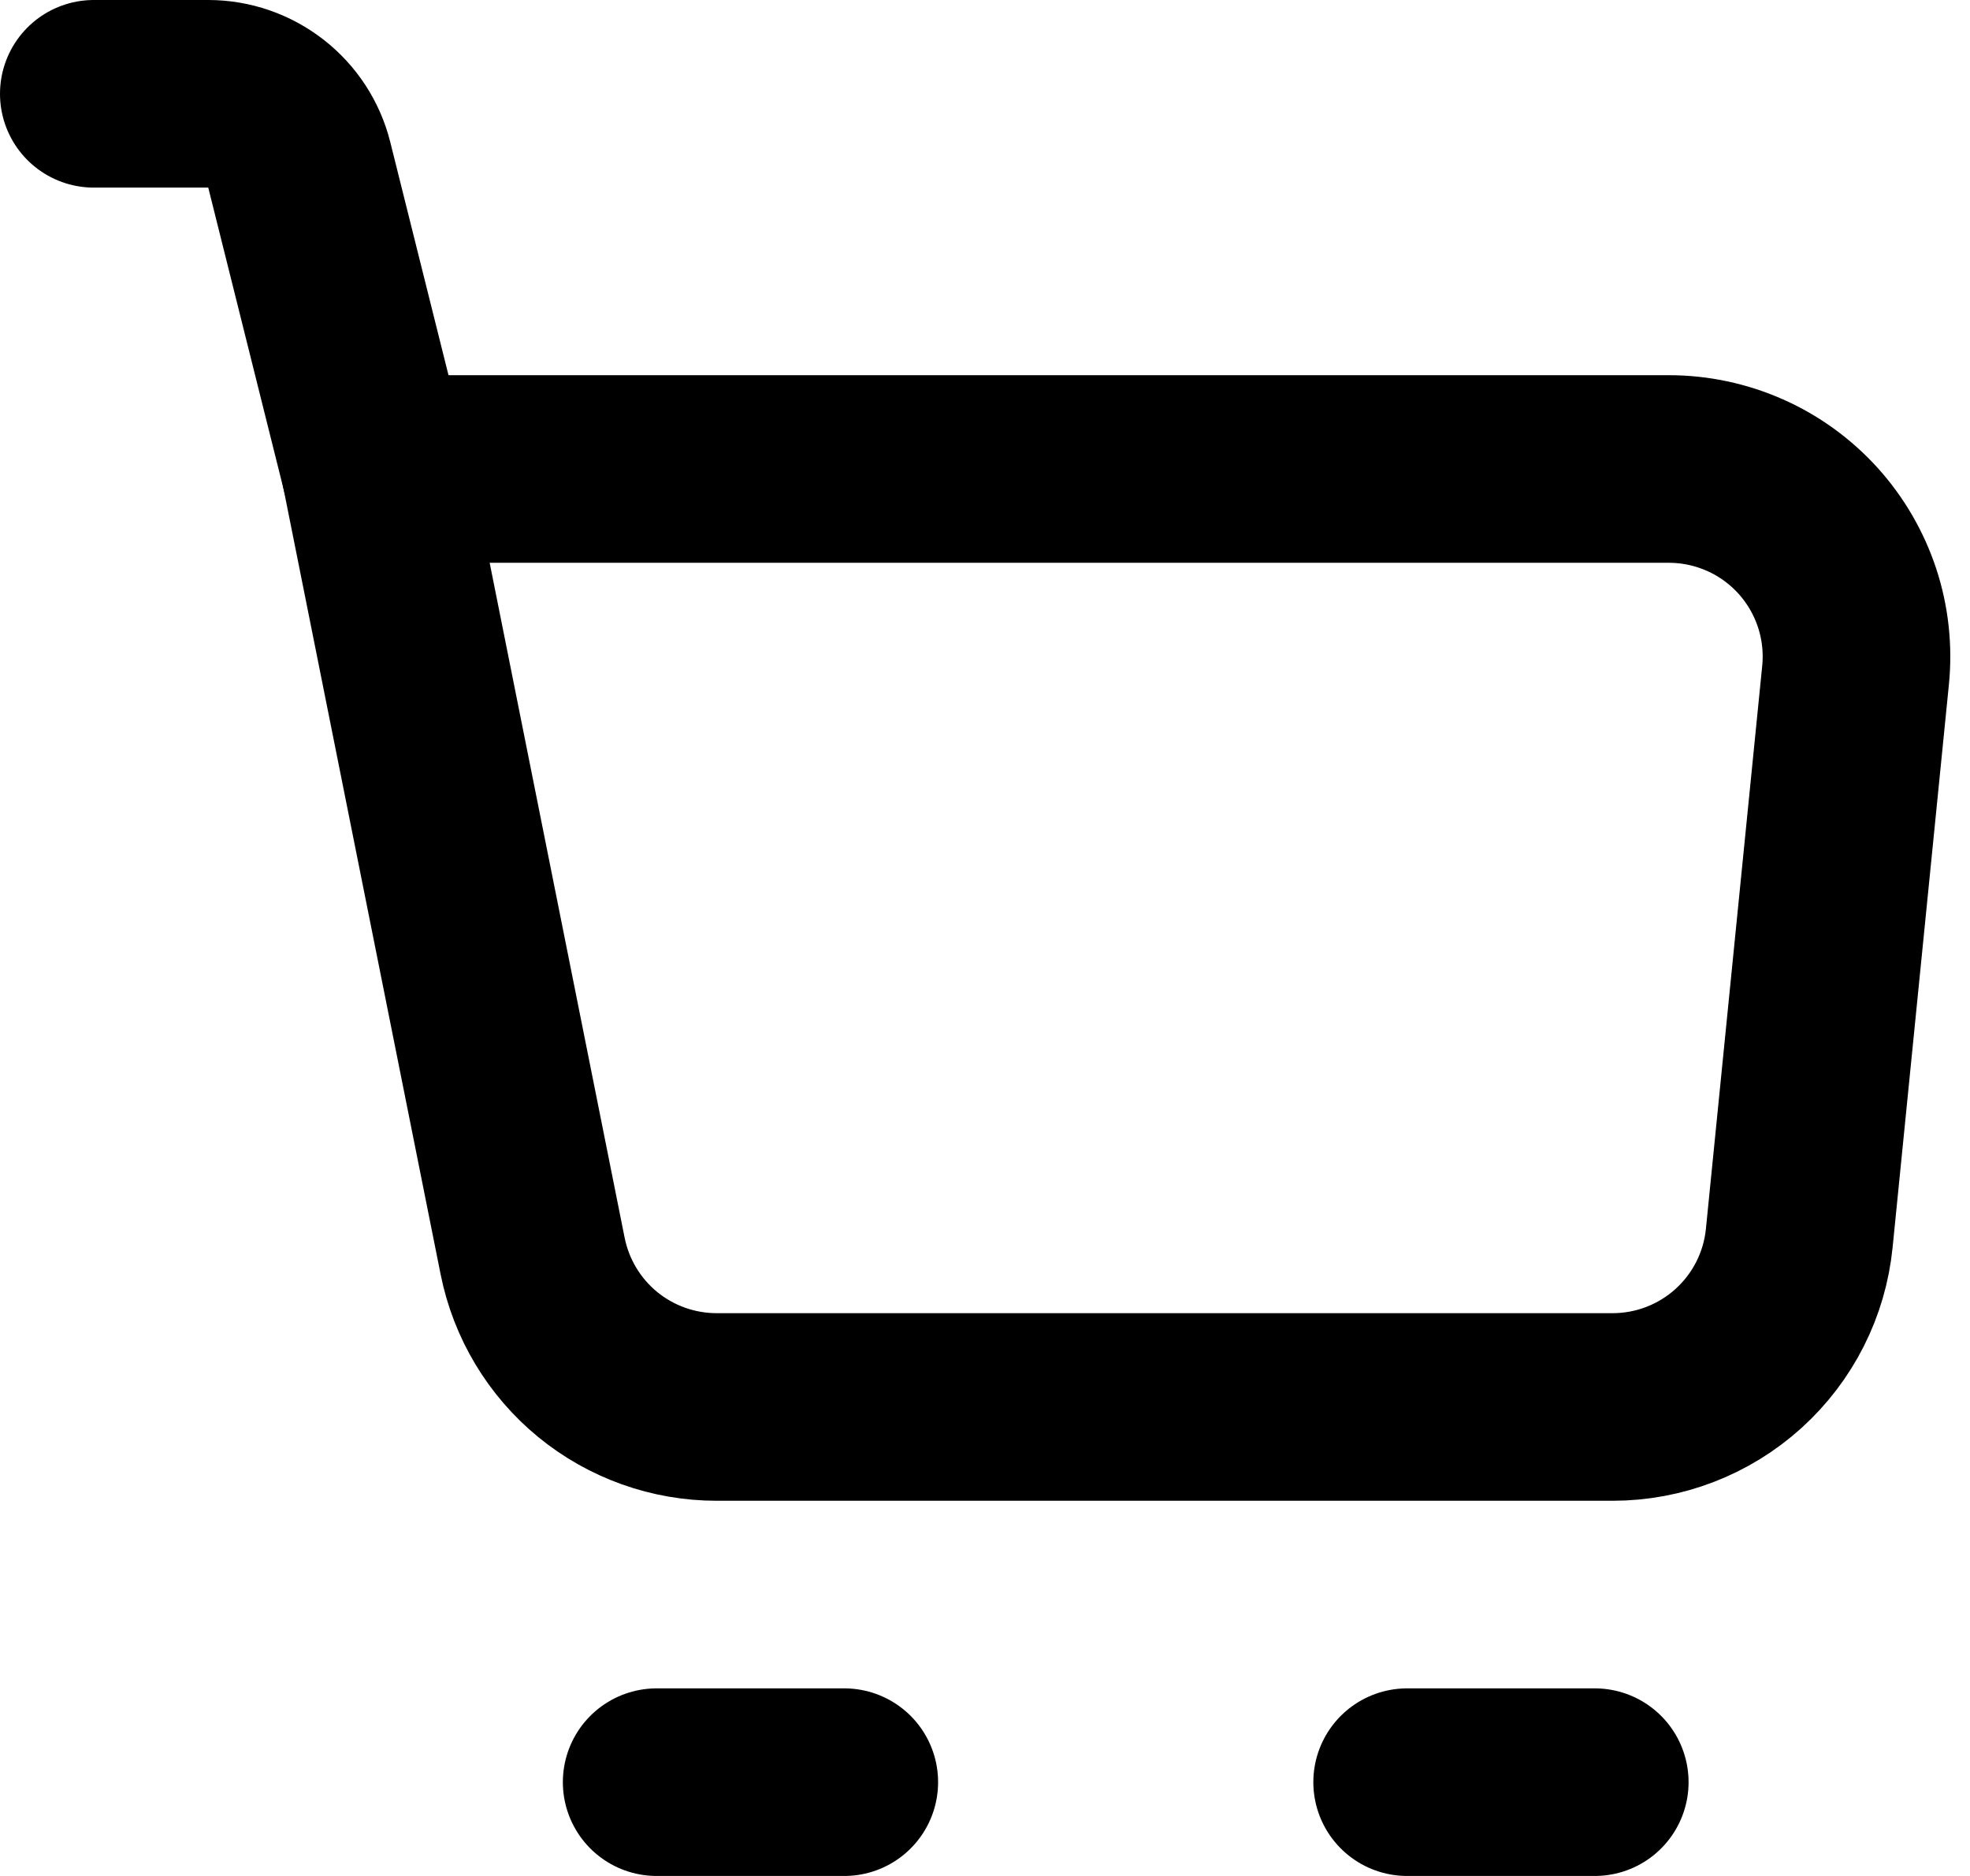
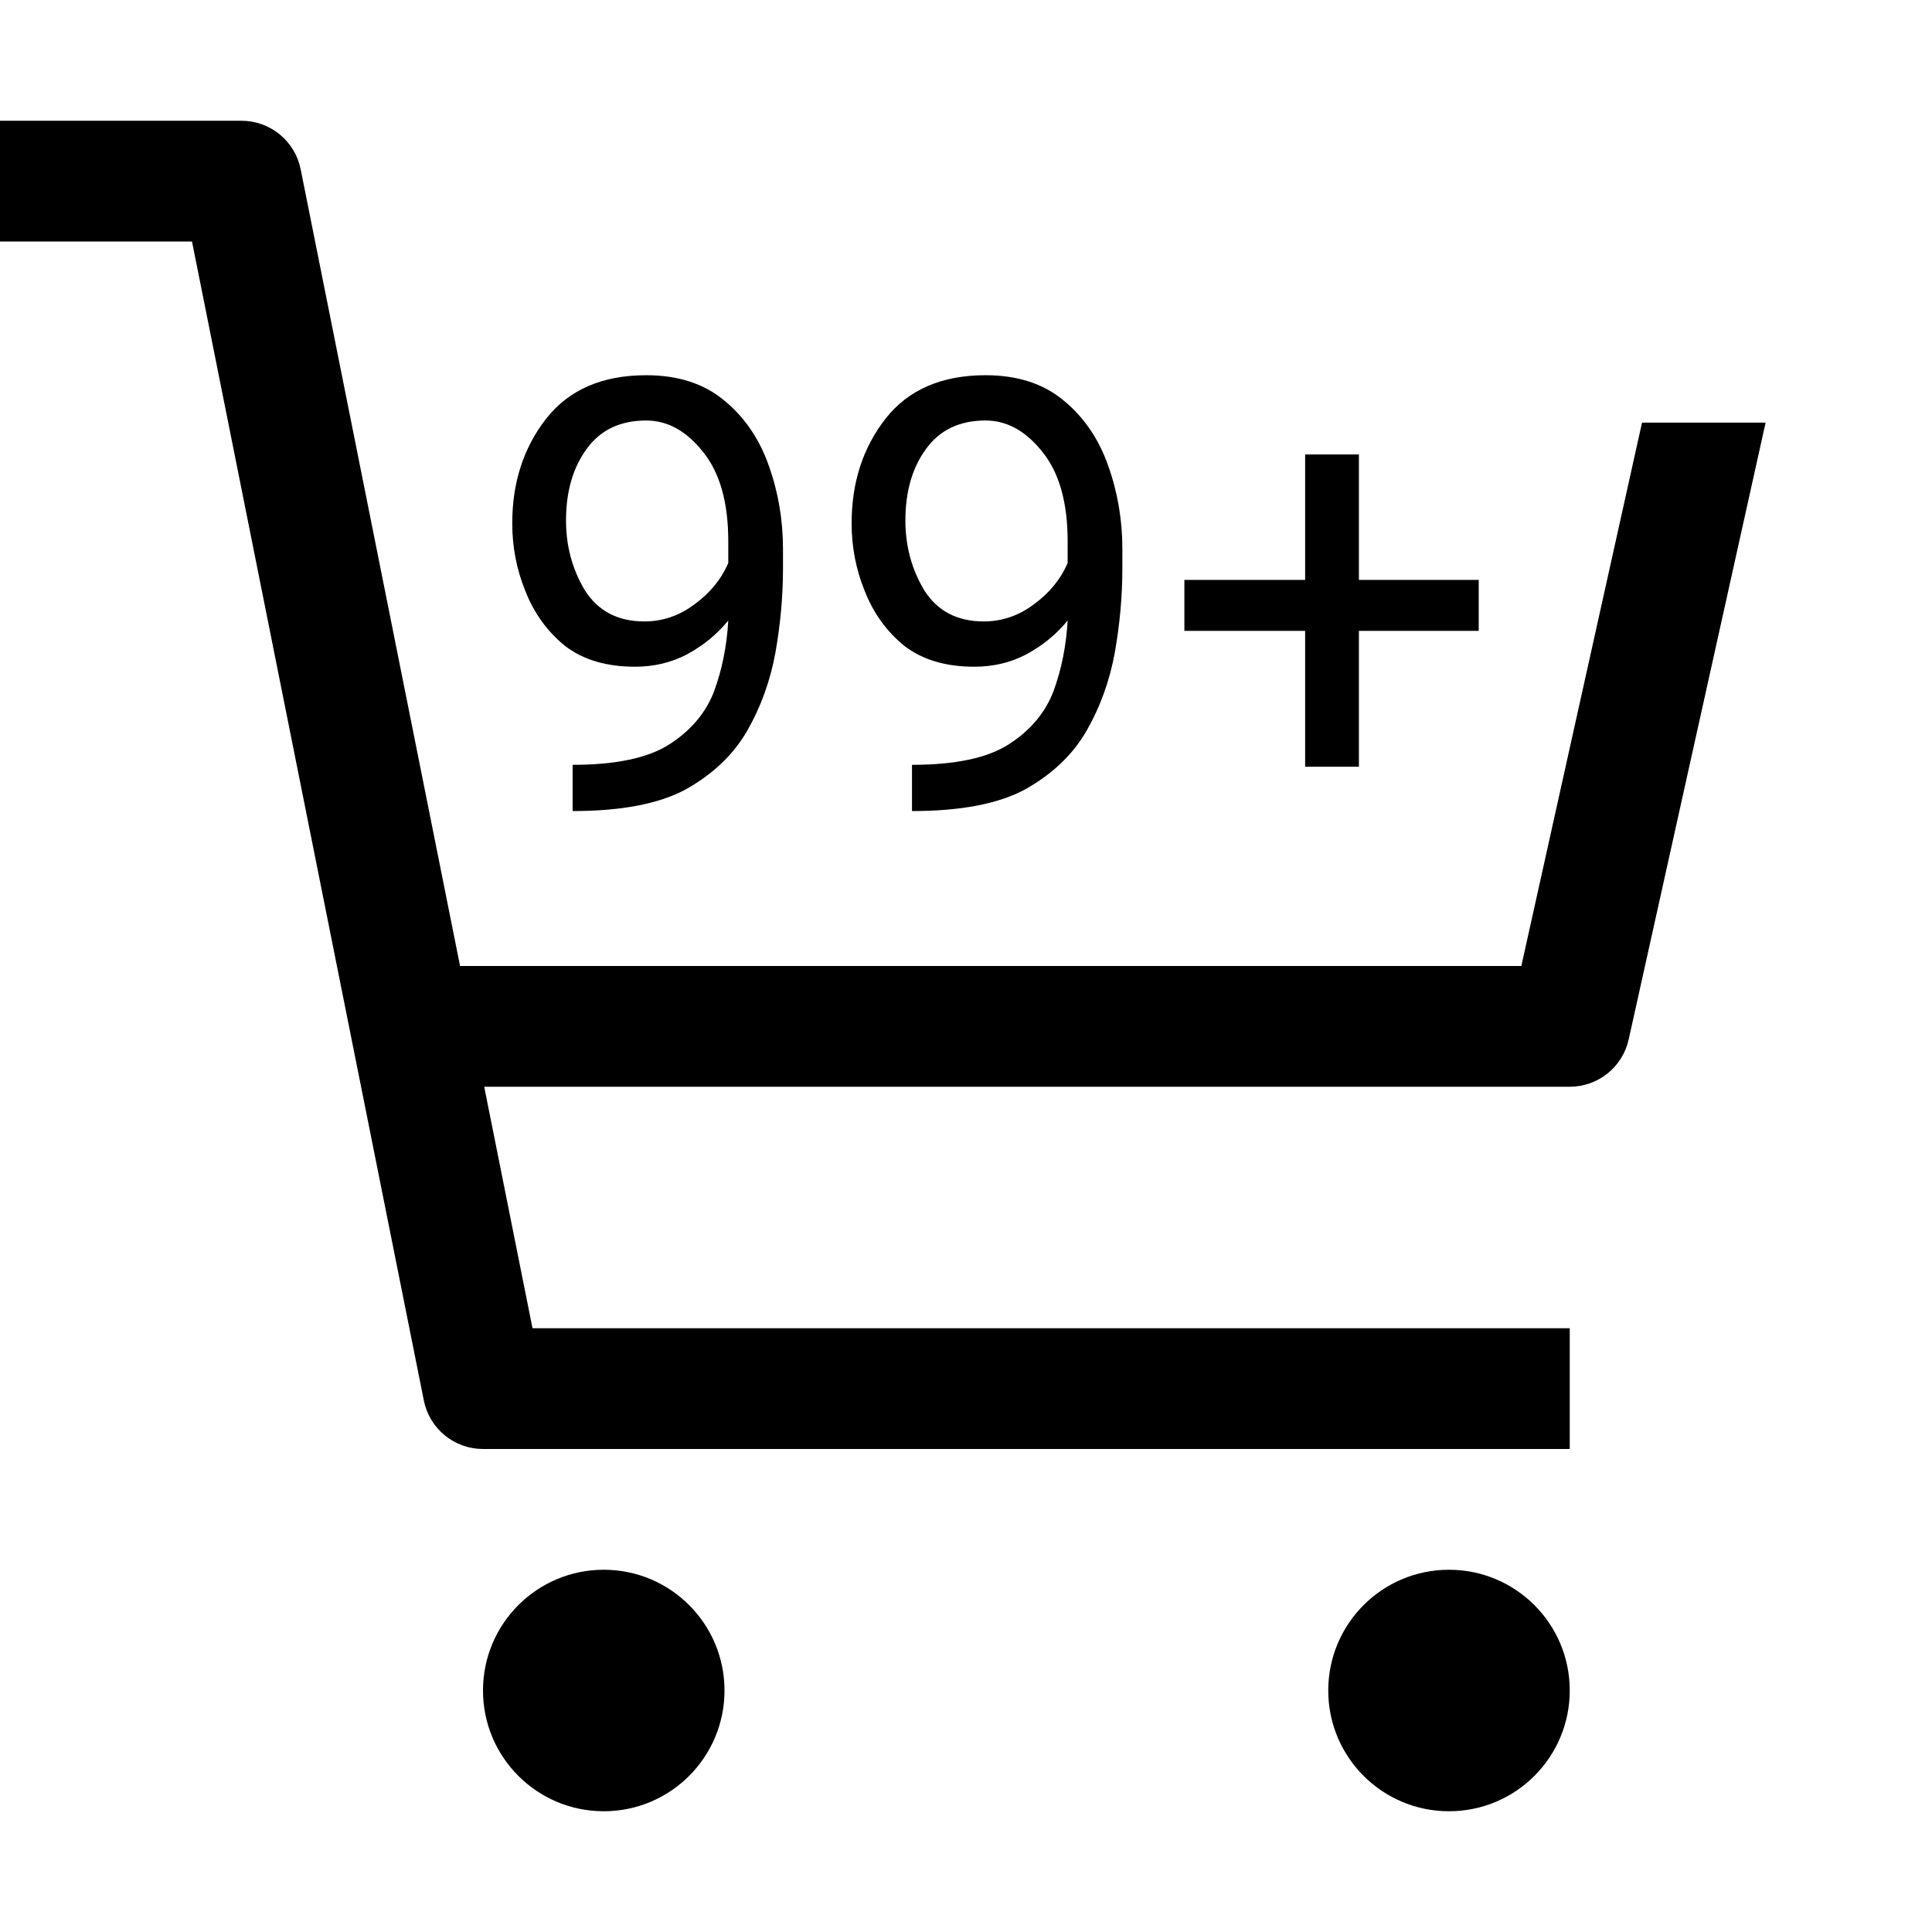
- <svg xmlns="http://www.w3.org/2000/svg" width="21" height="20" viewBox="0 0 21 20" fill="none">
-   <path d="M4 5H17.79C18.069 5 18.346 5.059 18.601 5.172C18.857 5.285 19.085 5.451 19.273 5.658C19.46 5.865 19.602 6.109 19.69 6.375C19.777 6.64 19.808 6.921 19.78 7.199L19.18 13.199C19.131 13.693 18.9 14.15 18.532 14.483C18.164 14.816 17.686 15 17.19 15H7.64C7.177 15 6.729 14.84 6.371 14.547C6.014 14.254 5.769 13.846 5.678 13.392L4 5Z" stroke="black" stroke-width="2" stroke-linejoin="round" />
-   <path d="M4 5L3.19 1.757C3.136 1.541 3.011 1.349 2.835 1.212C2.659 1.075 2.443 1 2.22 1H1" stroke="black" stroke-width="2" stroke-linecap="round" stroke-linejoin="round" />
-   <path d="M7 19H9" stroke="black" stroke-width="2" stroke-linecap="round" stroke-linejoin="round" />
-   <path d="M15 19H17" stroke="black" stroke-width="2" stroke-linecap="round" stroke-linejoin="round" />
+ <svg xmlns="http://www.w3.org/2000/svg" width="32" height="32" viewBox="0 0 32 32" fill="none">
+   <path d="M10 30C11.105 30 12 29.105 12 28C12 26.895 11.105 26 10 26C8.895 26 8 26.895 8 28C8 29.105 8.895 30 10 30Z" fill="black" />
+   <path d="M24 30C25.105 30 26 29.105 26 28C26 26.895 25.105 26 24 26C22.895 26 22 26.895 22 28C22 29.105 22.895 30 24 30Z" fill="black" />
+   <path d="M4.98 2.804C4.935 2.577 4.812 2.373 4.634 2.227C4.455 2.08 4.231 2 4 2H0V4H3.18L7.02 23.196C7.065 23.423 7.188 23.627 7.366 23.773C7.545 23.92 7.769 24 8 24H26V22H8.82L8.02 18H26C26.227 18 26.448 17.922 26.626 17.78C26.803 17.638 26.927 17.439 26.976 17.217L29.244 7H27.197L25.198 16H7.62L4.98 2.804Z" fill="black" />
+   <text fill="black" xml:space="preserve" style="white-space: pre" font-family="Roboto" font-size="10" letter-spacing="0em">
+     <tspan x="8" y="13.418">99+</tspan>
+   </text>
</svg>
